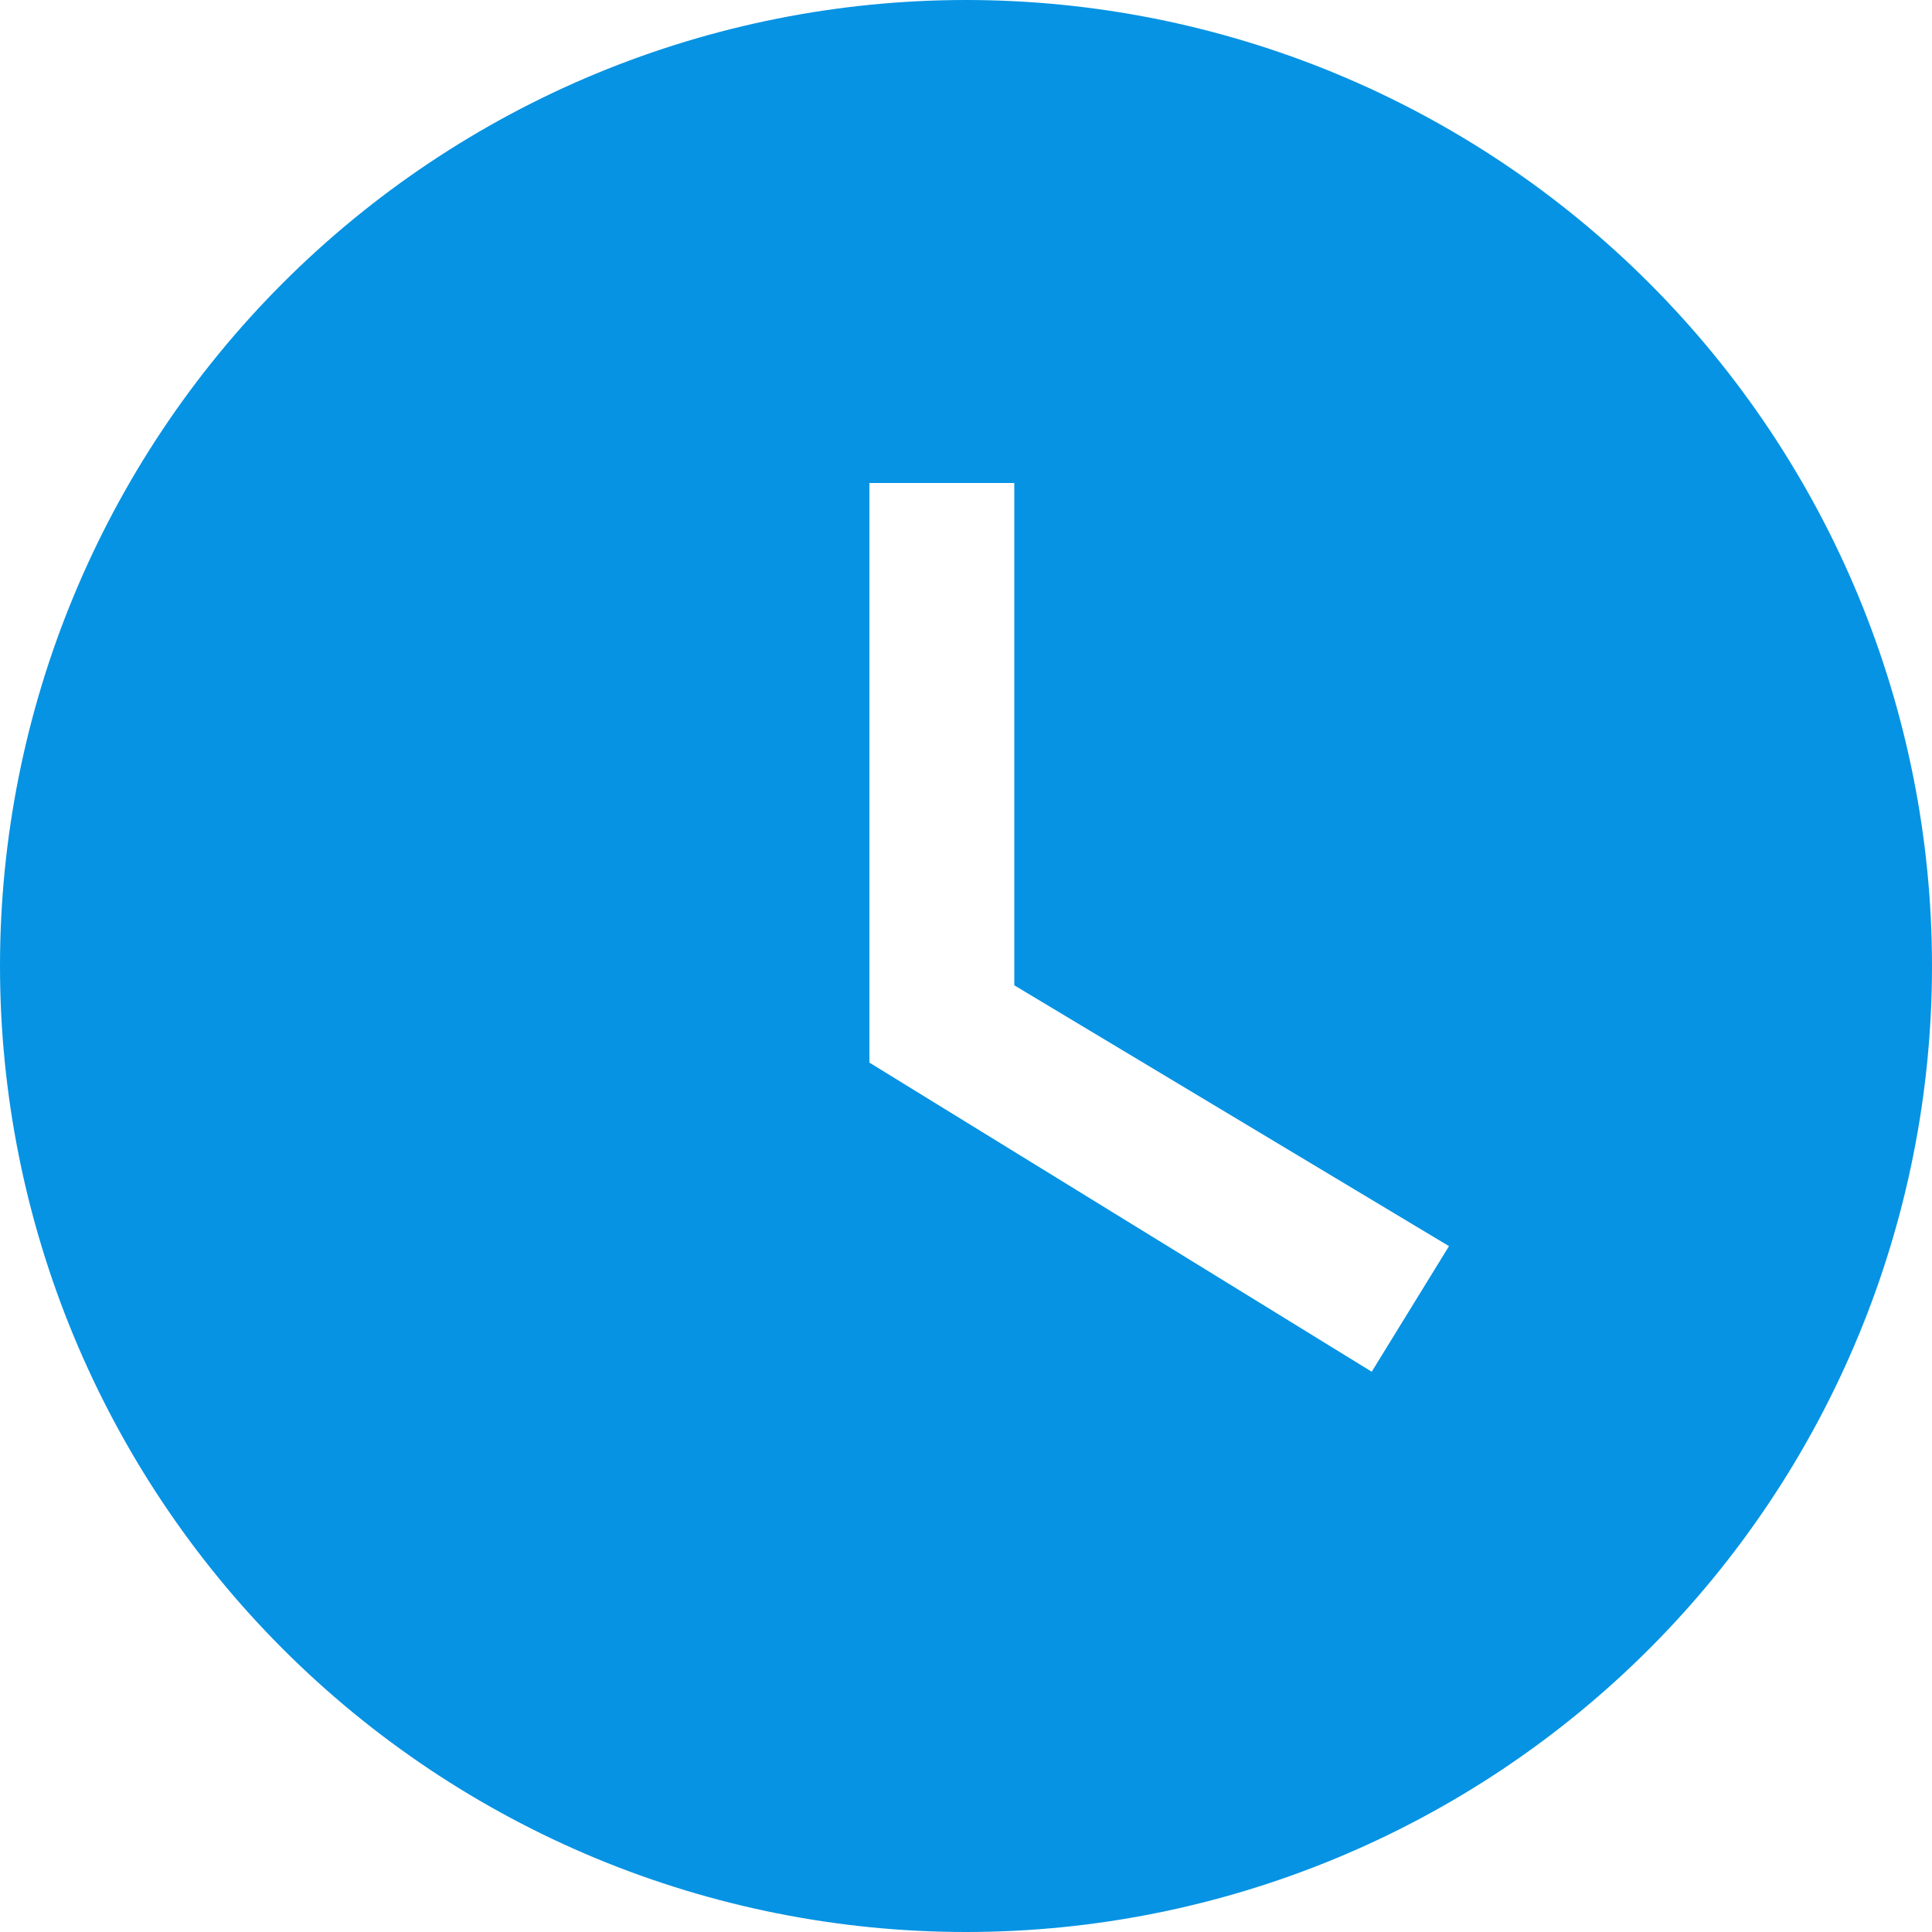
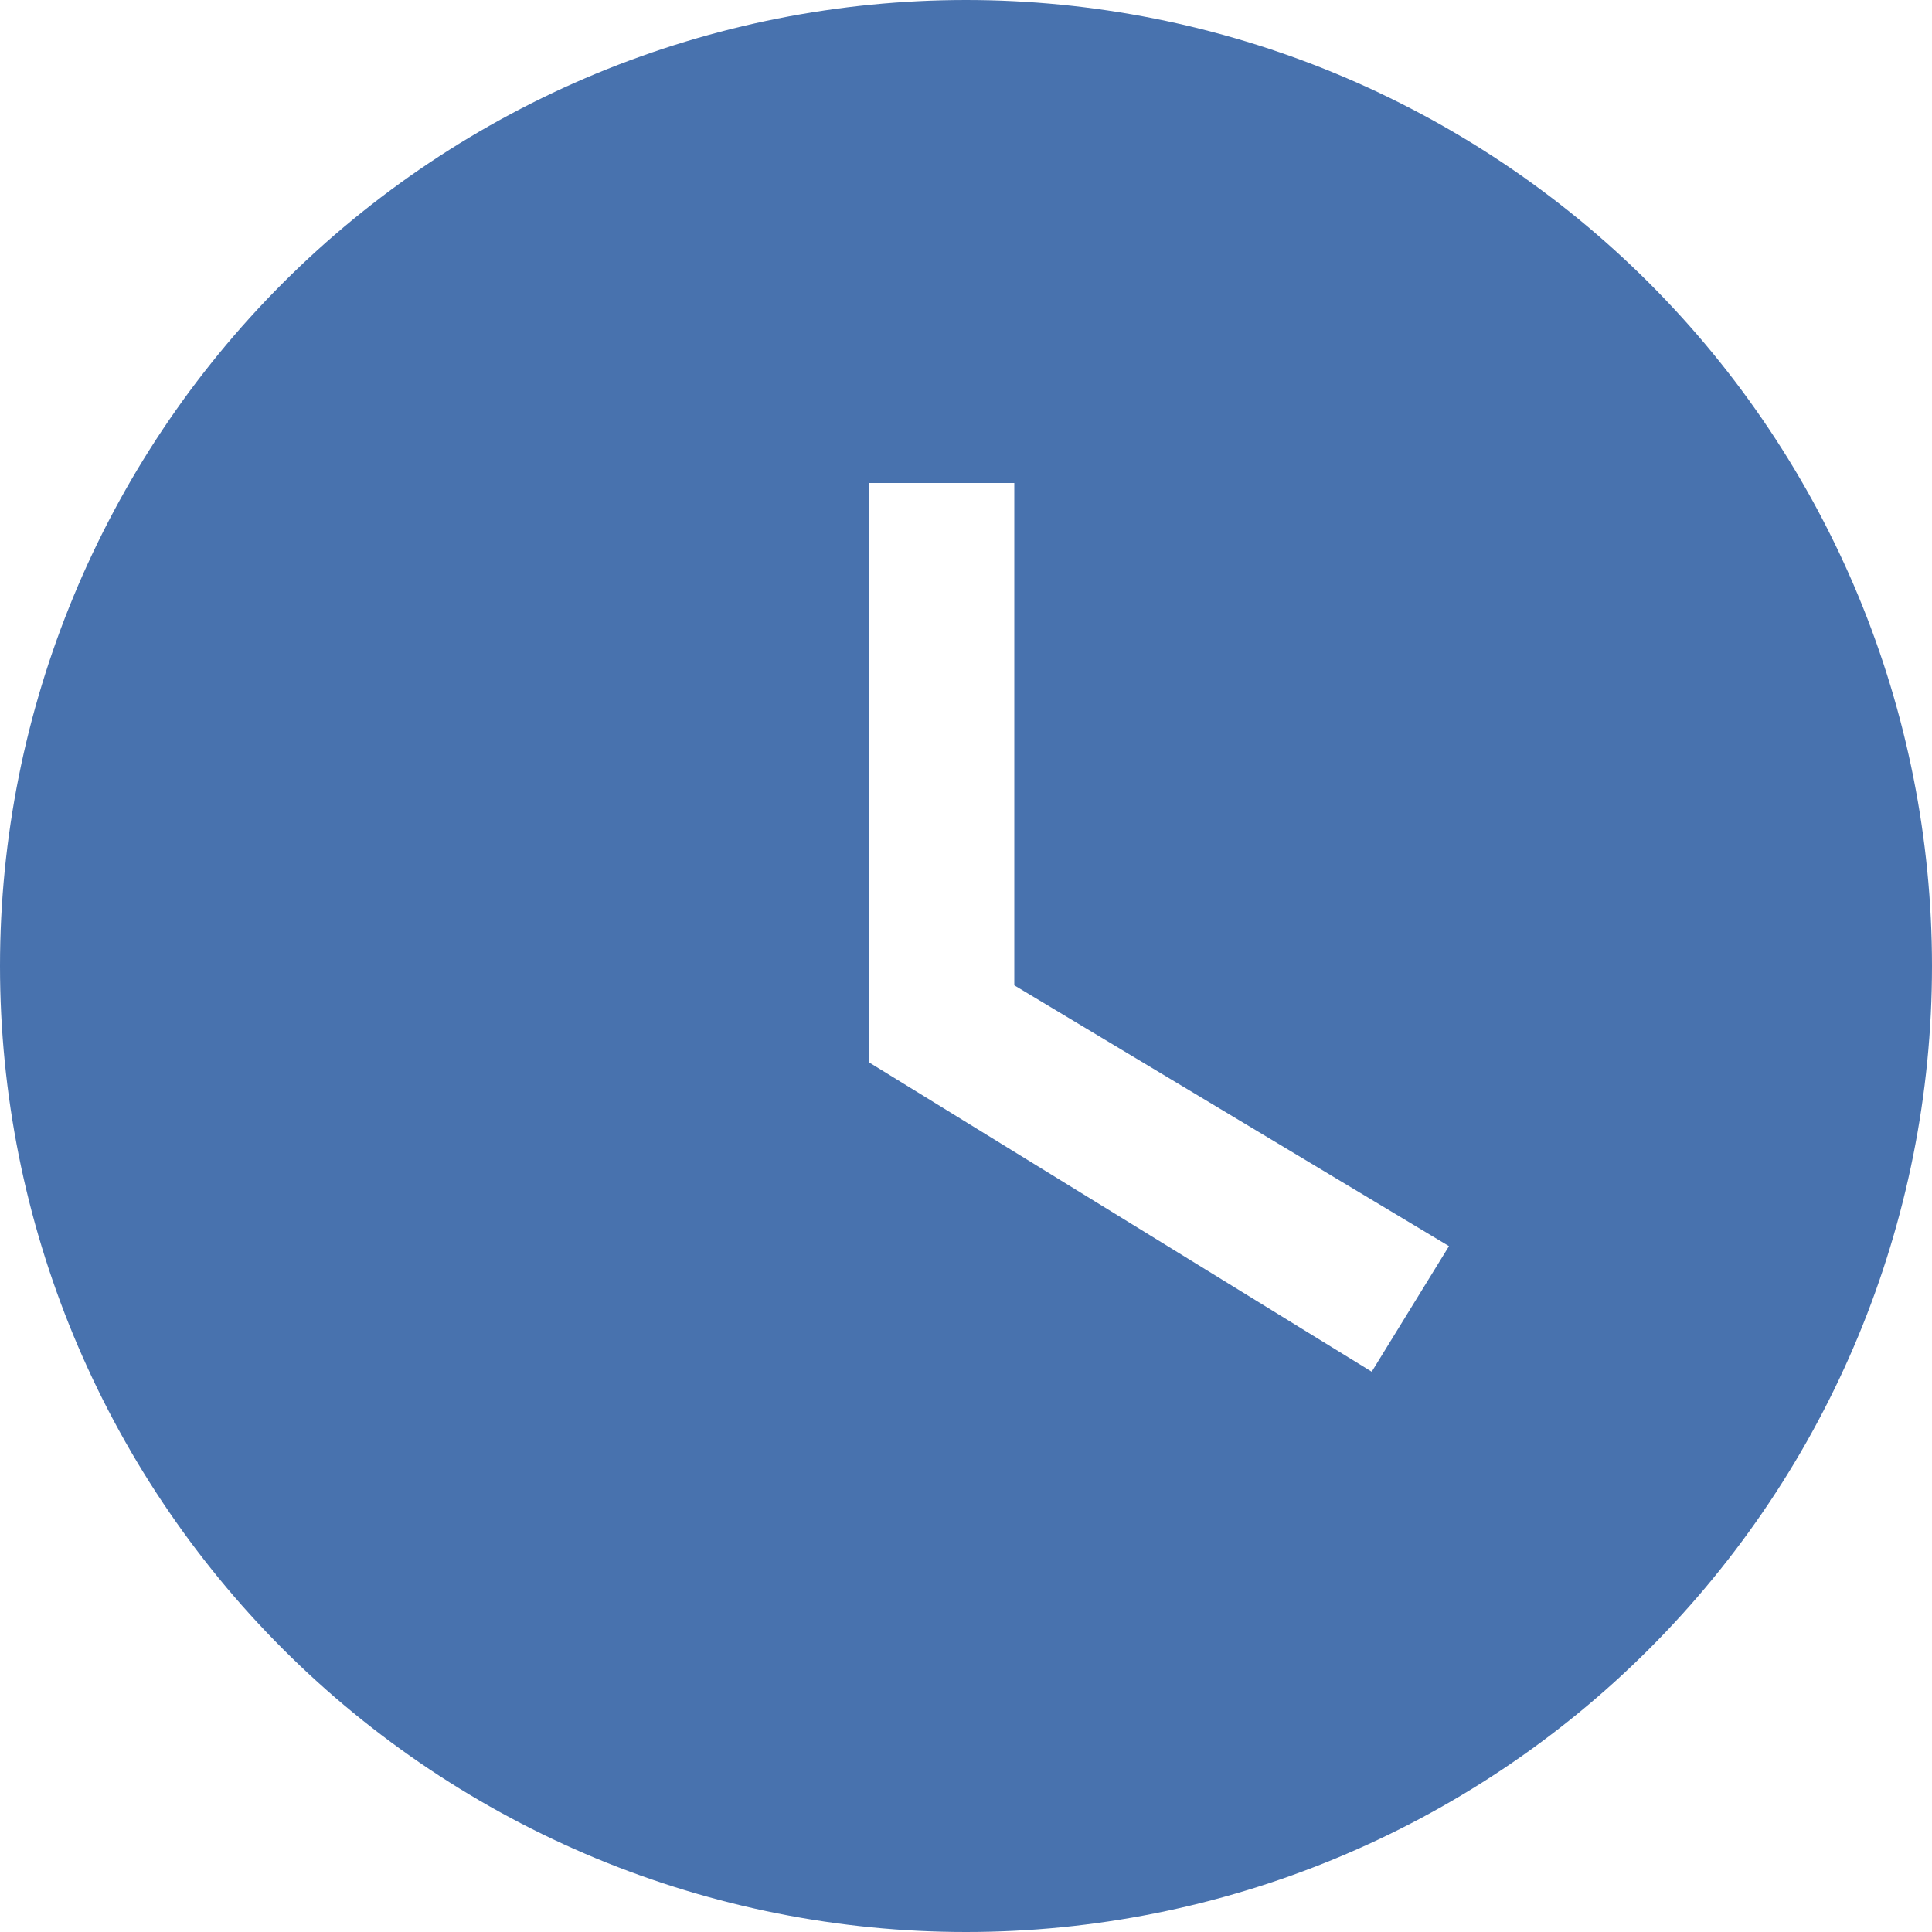
<svg xmlns="http://www.w3.org/2000/svg" width="20" height="20" viewBox="0 0 20 20" fill="none">
-   <path d="M10 0C8.687 0 7.386 0.259 6.173 0.761C4.96 1.264 3.858 2 2.929 2.929C1.054 4.804 0 7.348 0 10C0 12.652 1.054 15.196 2.929 17.071C3.858 18 4.96 18.736 6.173 19.239C7.386 19.741 8.687 20 10 20C12.652 20 15.196 18.946 17.071 17.071C18.946 15.196 20 12.652 20 10C20 8.687 19.741 7.386 19.239 6.173C18.736 4.96 18 3.858 17.071 2.929C16.142 2 15.04 1.264 13.827 0.761C12.614 0.259 11.313 0 10 0ZM14.2 14.2L9 11V5H10.5V10.2L15 12.9L14.2 14.2Z" fill="#0693E3" />
+   <path d="M10 0C8.687 0 7.386 0.259 6.173 0.761C4.96 1.264 3.858 2 2.929 2.929C1.054 4.804 0 7.348 0 10C0 12.652 1.054 15.196 2.929 17.071C3.858 18 4.96 18.736 6.173 19.239C7.386 19.741 8.687 20 10 20C12.652 20 15.196 18.946 17.071 17.071C18.946 15.196 20 12.652 20 10C20 8.687 19.741 7.386 19.239 6.173C18.736 4.96 18 3.858 17.071 2.929C16.142 2 15.04 1.264 13.827 0.761C12.614 0.259 11.313 0 10 0ZM14.2 14.2L9 11V5H10.5V10.2L15 12.9L14.2 14.2Z" fill="#4872AE" />
</svg>
